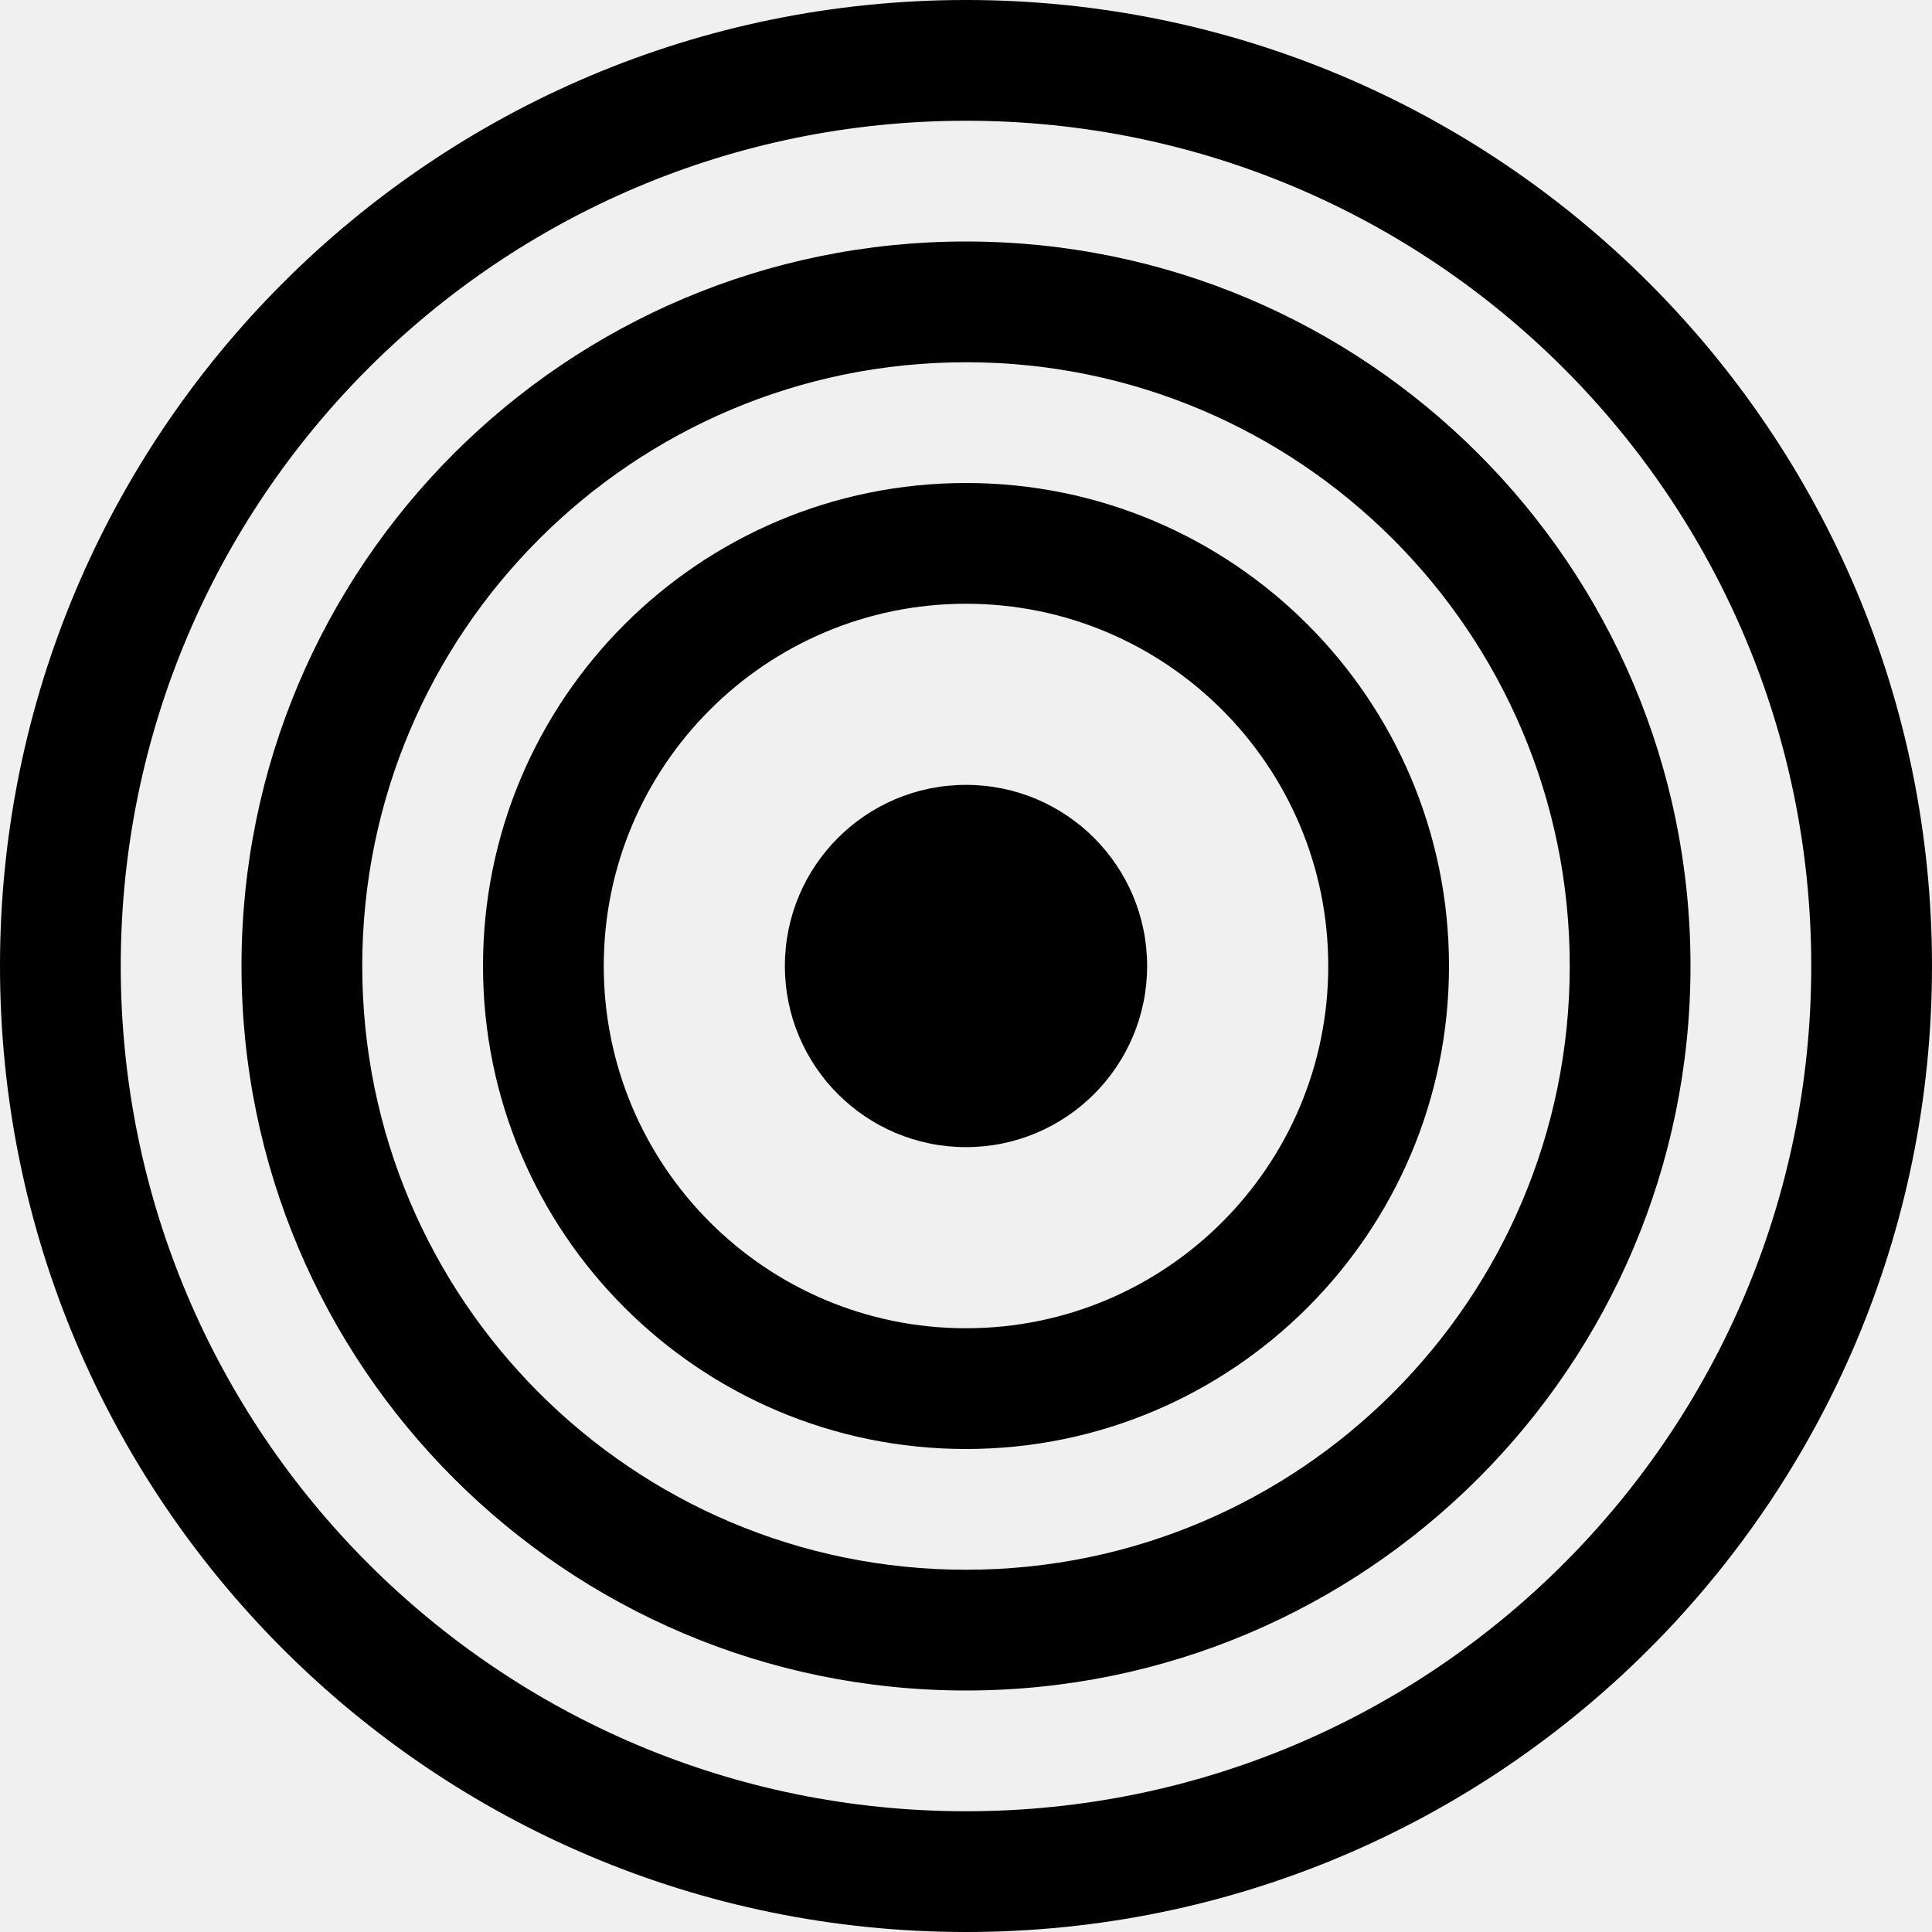
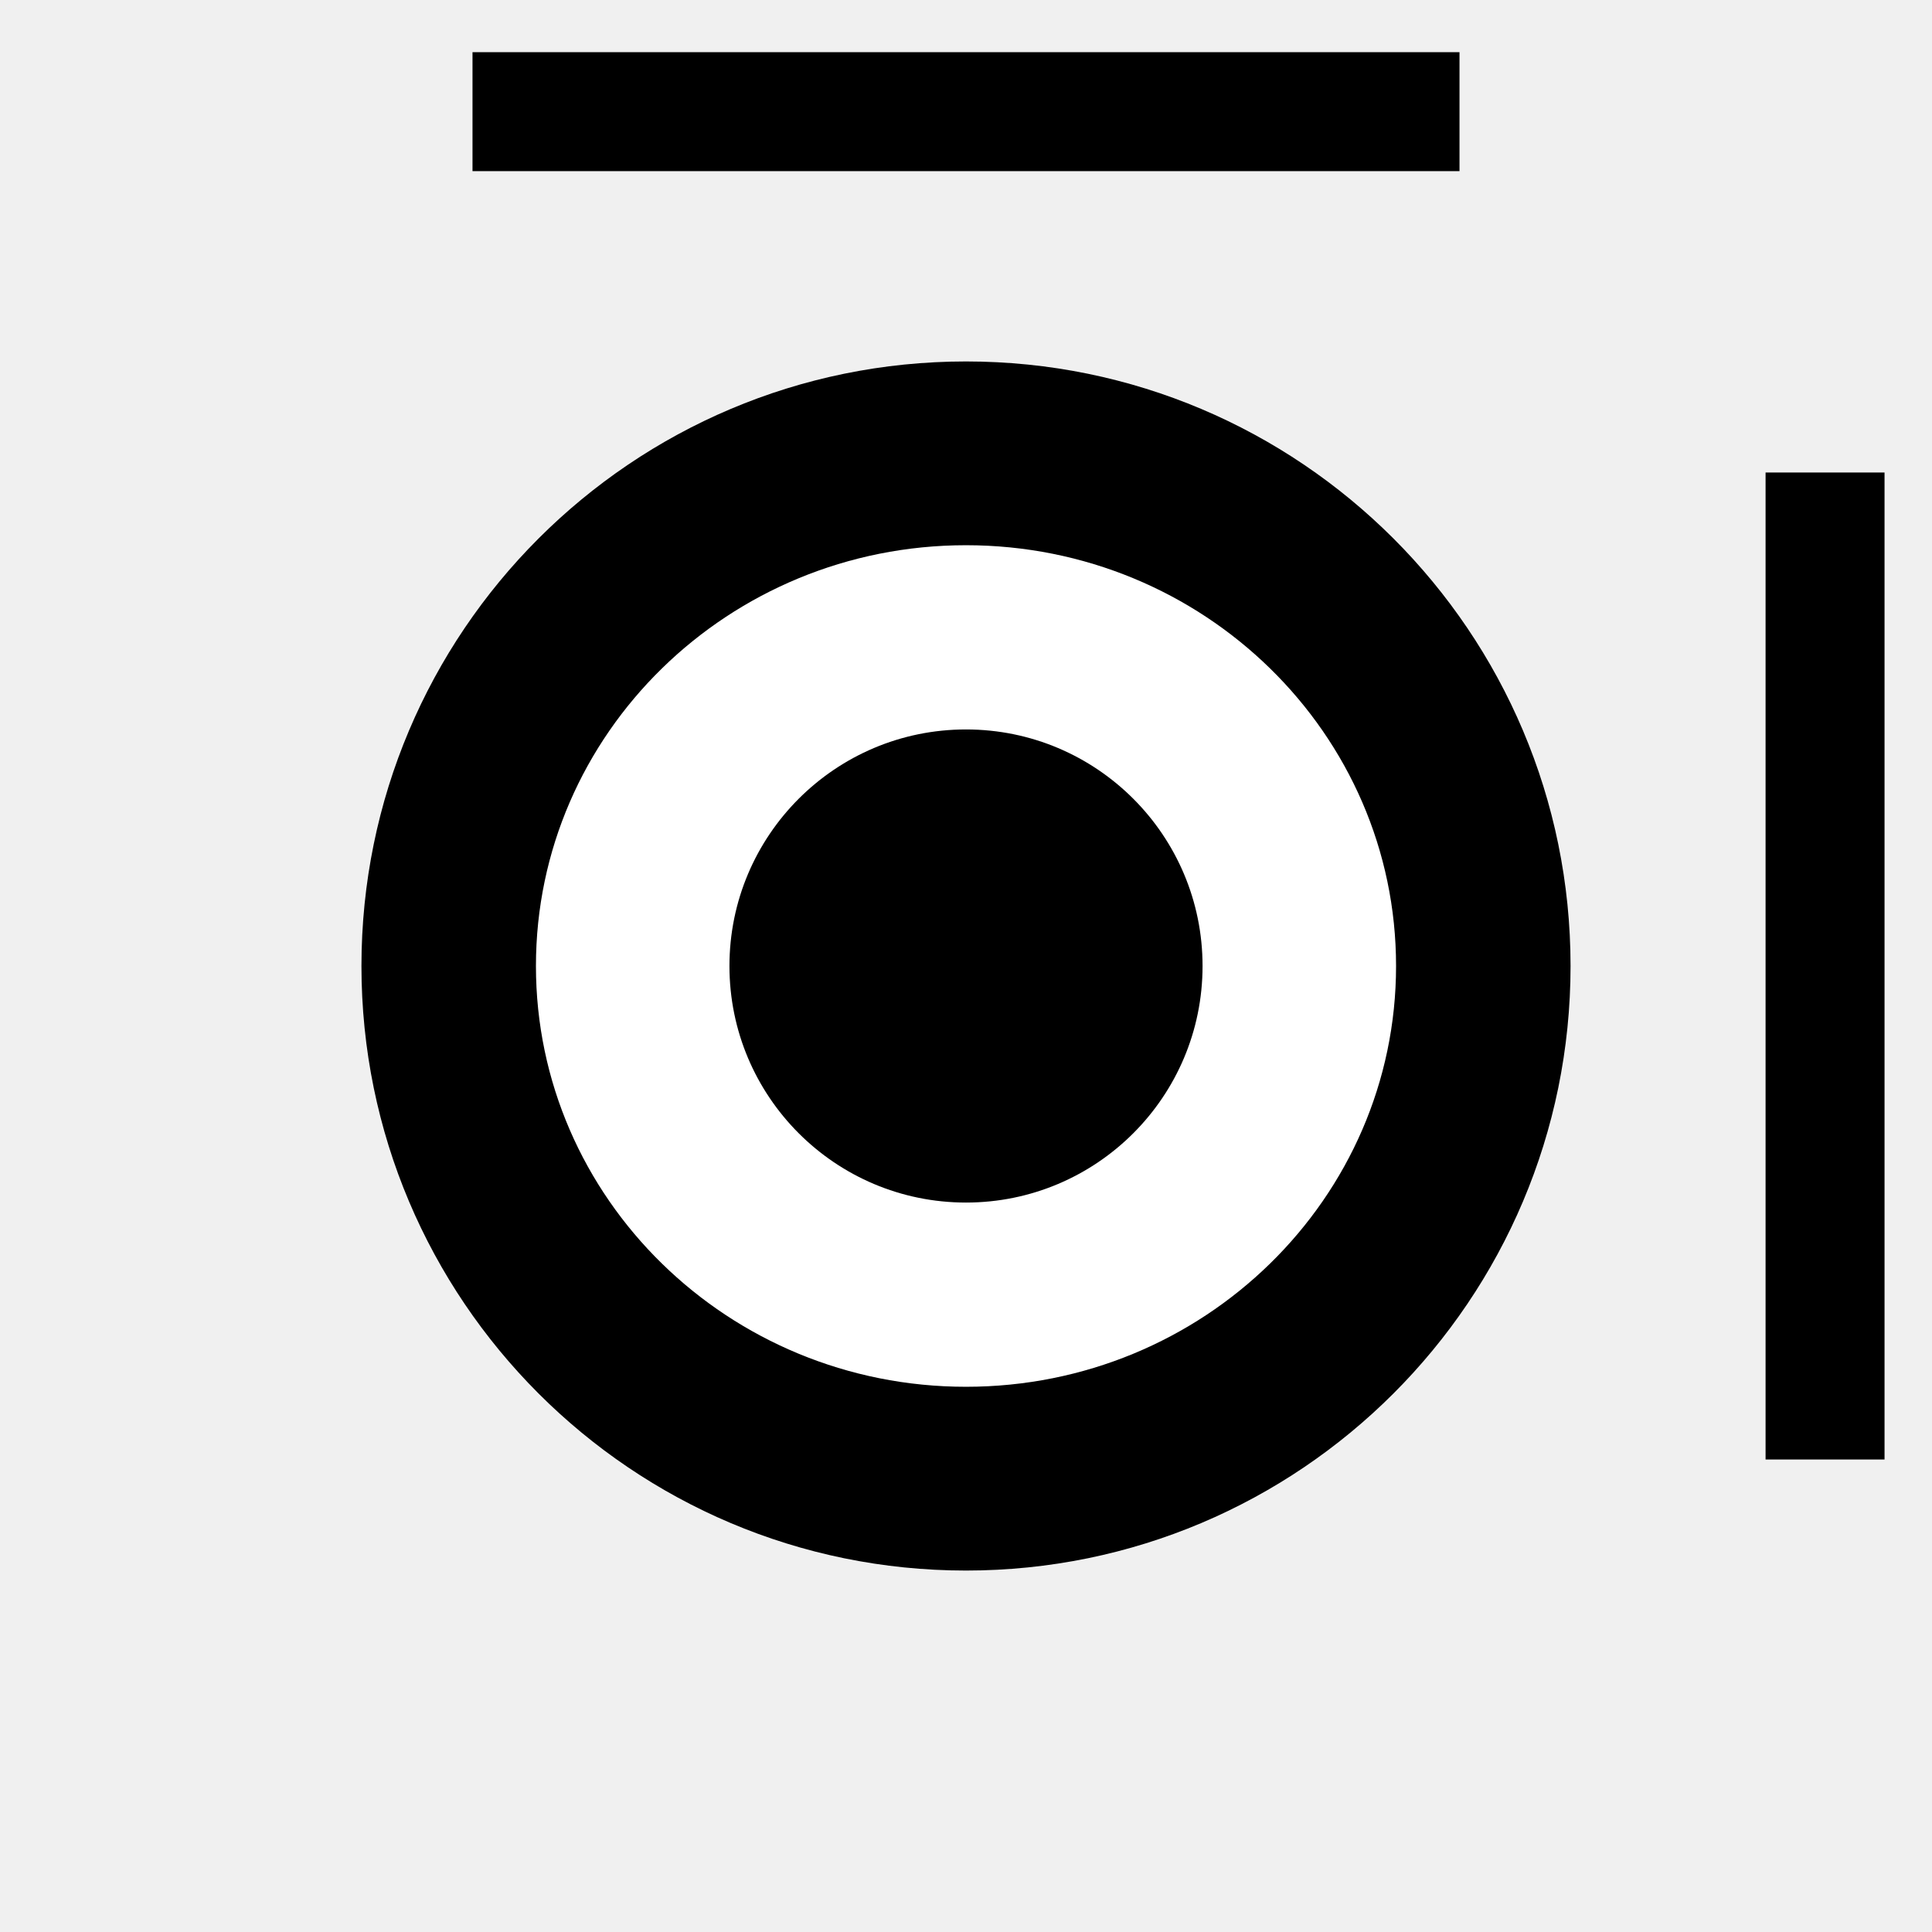
- <svg xmlns="http://www.w3.org/2000/svg" width="1em" height="1em" viewBox="0 0 16 16" class="bi bi-bullseye" fill="currentColor">
-   <path fill-rule="evenodd" d="M8 15A7 7 0 1 0 8 1a7 7 0 0 0 0 14zm0 1A8 8 0 1 0 8 0a8 8 0 0 0 0 16z" />
-   <path fill-rule="evenodd" d="M8 13A5 5 0 1 0 8 3a5 5 0 0 0 0 10zm0 1A6 6 0 1 0 8 2a6 6 0 0 0 0 12z" />
-   <path fill-rule="evenodd" d="M8 11a3 3 0 1 0 0-6 3 3 0 0 0 0 6zm0 1a4 4 0 1 0 0-8 4 4 0 0 0 0 8z" />
-   <path d="M9.5 8a1.5 1.5 0 1 1-3 0 1.5 1.5 0 0 1 3 0z" />
+ <svg xmlns="http://www.w3.org/2000/svg" width="48" height="48" viewBox="0 0 12.7 12.7" version="1.1" id="svg8">
+   <defs id="defs2" />
+   <g id="layer1" transform="translate(0,-284.3)">
+     <circle style="fill:#000000;stroke-width:0.048" id="path3715" cx="6.35" cy="290.65" r="3.974" />
+     <ellipse style="fill:#ffffff;stroke-width:0.05" id="path3717" cx="6.35" cy="290.65" rx="2.827" ry="2.766" />
+     <circle style="fill:#000000;stroke-width:0.019" id="path3715-6" cx="6.35" cy="290.65" r="1.555" />
+     <rect style="fill:#000000;stroke-width:0.038" id="rect3729" width="6.488" height="0.782" x="3.106" y="284.643" />
+     <rect style="fill:#000000;stroke-width:0.038" id="rect3729-6" width="6.488" height="0.782" x="-293.894" y="11.606" transform="rotate(-90)" />
+   </g>
</svg>
